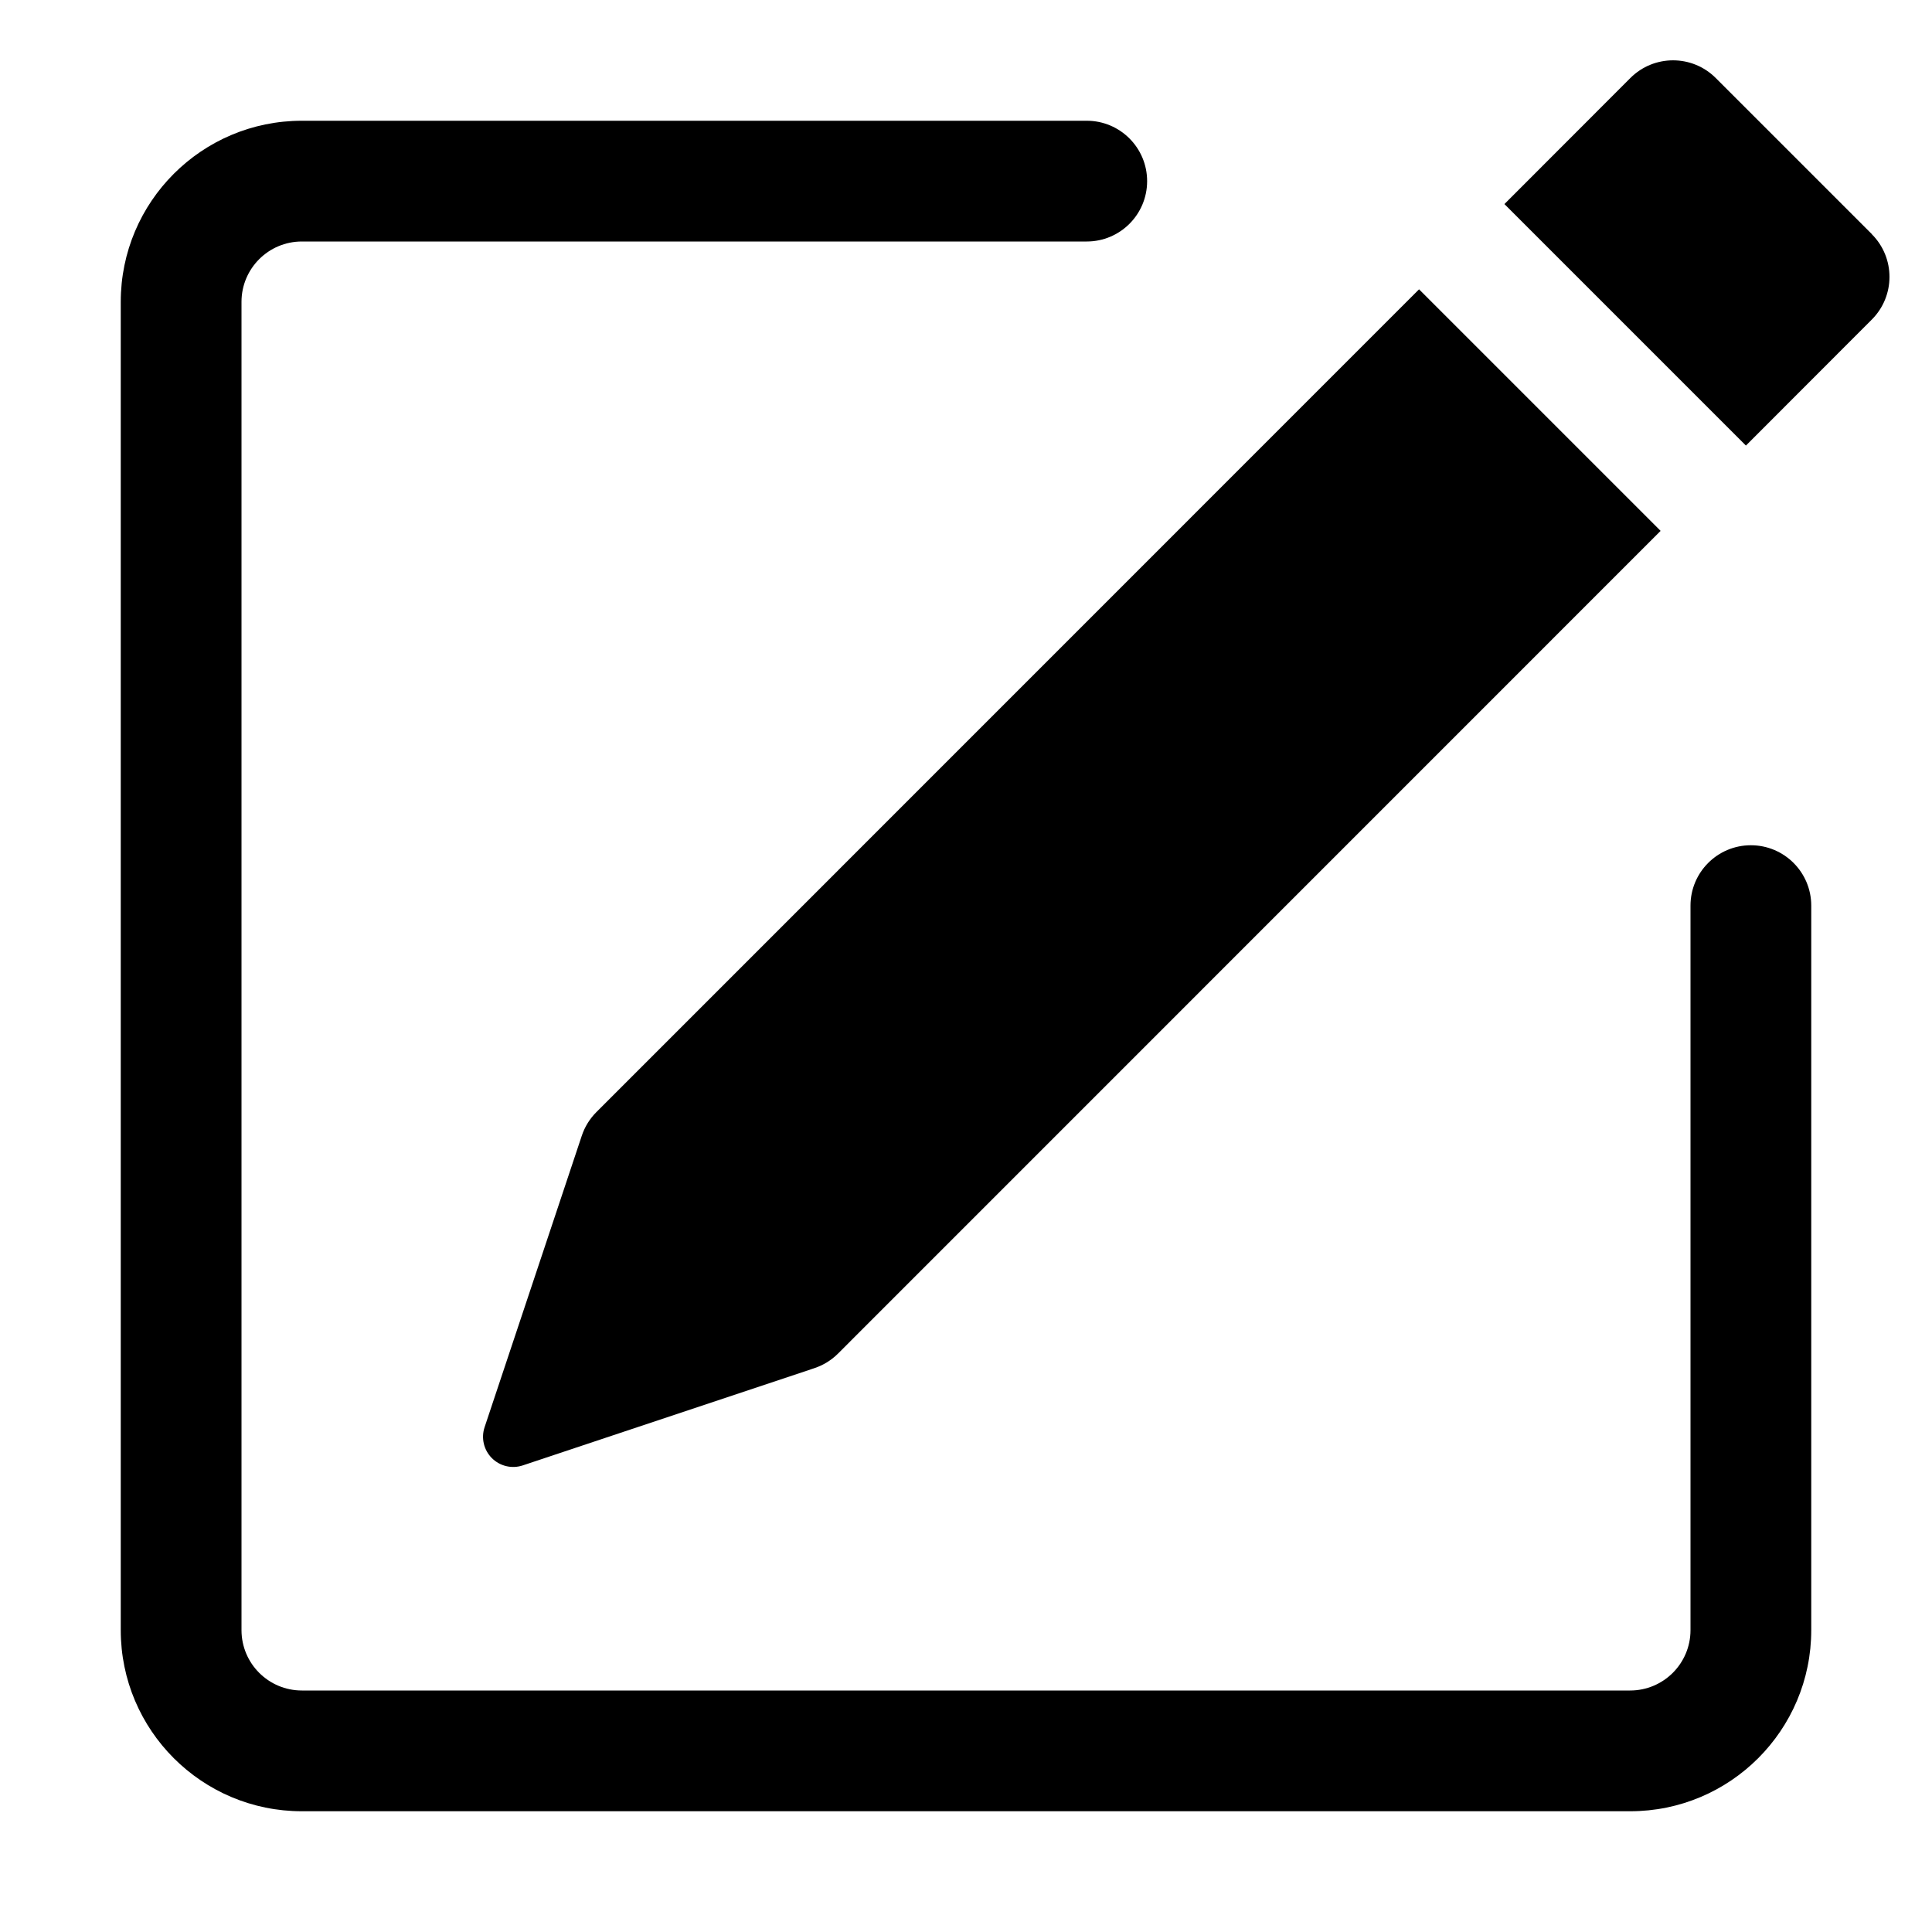
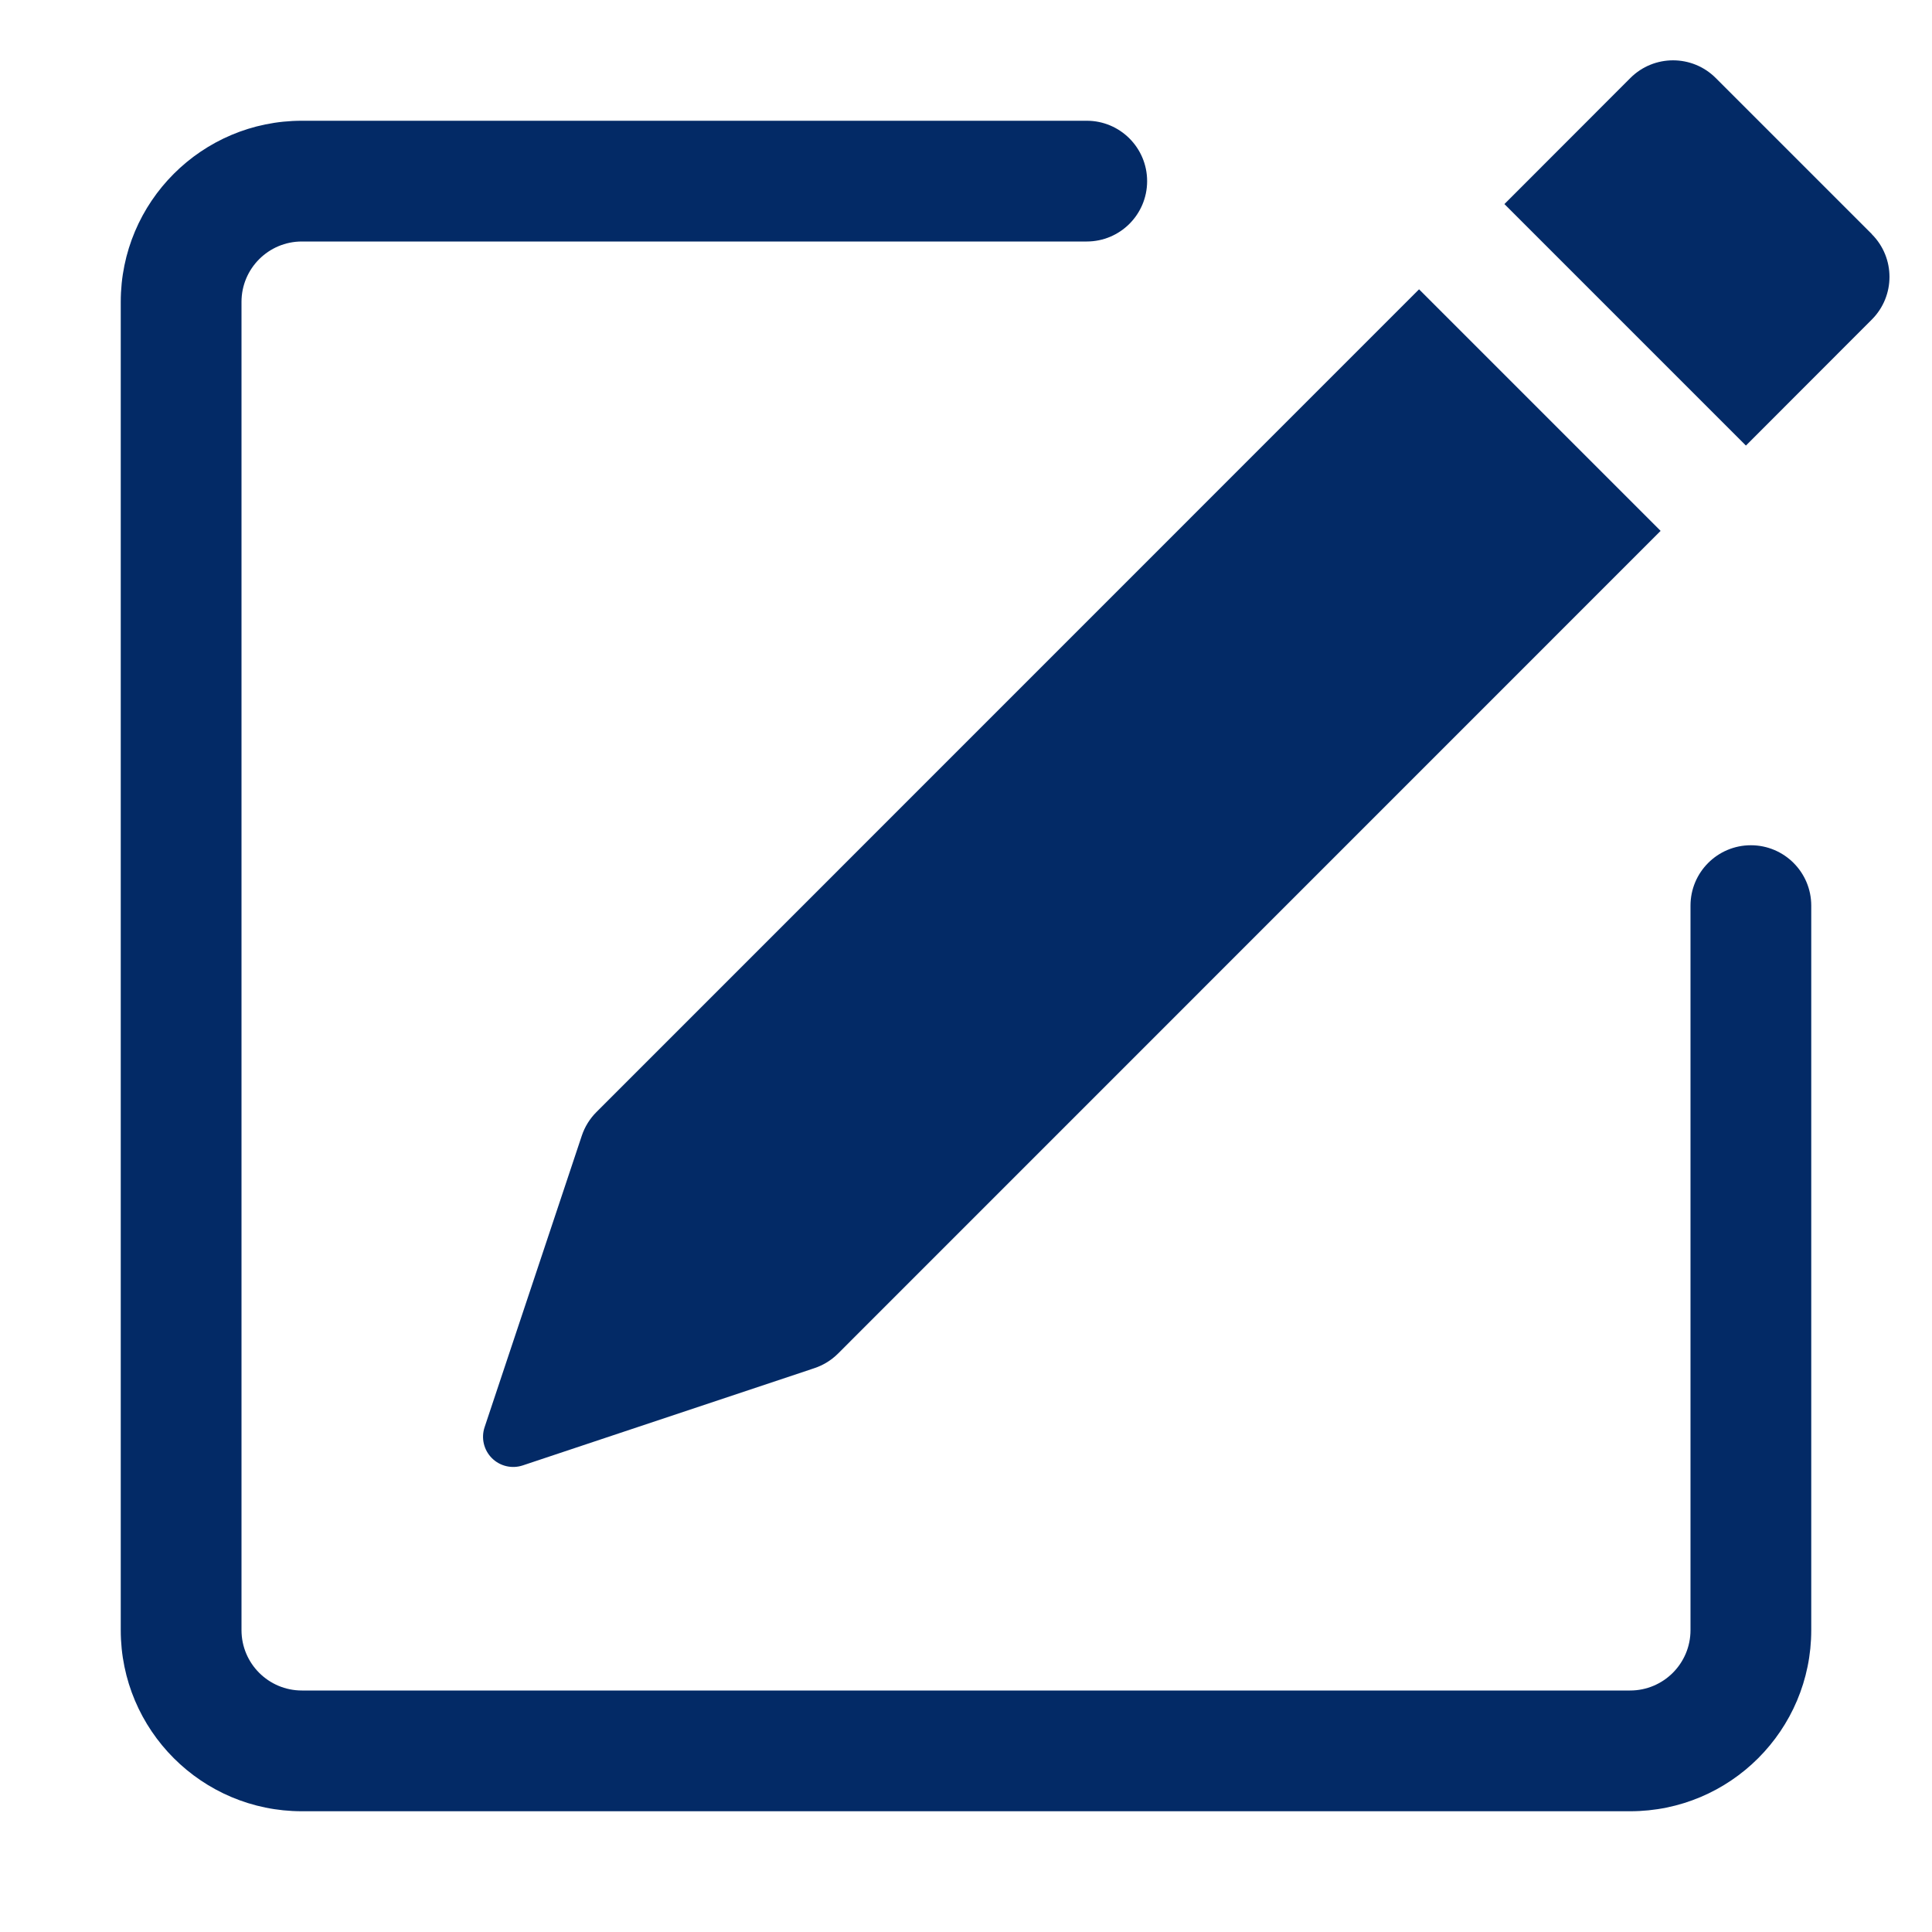
- <svg xmlns="http://www.w3.org/2000/svg" width="20" height="20" fill="currentColor" class="bi bi-pencil-square" viewBox="0 0 16 16">
+ <svg xmlns="http://www.w3.org/2000/svg" width="25" height="25" fill="#032A66" class="bi bi-pencil-square" viewBox="0 0 16 16">
  <path d="M15.502 1.94a.5.5 0 0 1 0 .706L14.459 3.69l-2-2L13.502.646a.5.5 0 0 1 .707 0l1.293 1.293zm-1.75 2.456-2-2L4.939 9.21a.5.5 0 0 0-.121.196l-.805 2.414a.25.25 0 0 0 .316.316l2.414-.805a.5.5 0 0 0 .196-.12l6.813-6.814z" />
  <path fill-rule="evenodd" d="M1 13.5A1.5 1.5 0 0 0 2.5 15h11a1.5 1.5 0 0 0 1.5-1.5v-6a.5.5 0 0 0-1 0v6a.5.5 0 0 1-.5.5h-11a.5.5 0 0 1-.5-.5v-11a.5.5 0 0 1 .5-.5H9a.5.5 0 0 0 0-1H2.5A1.5 1.5 0 0 0 1 2.5v11z" />
</svg>
